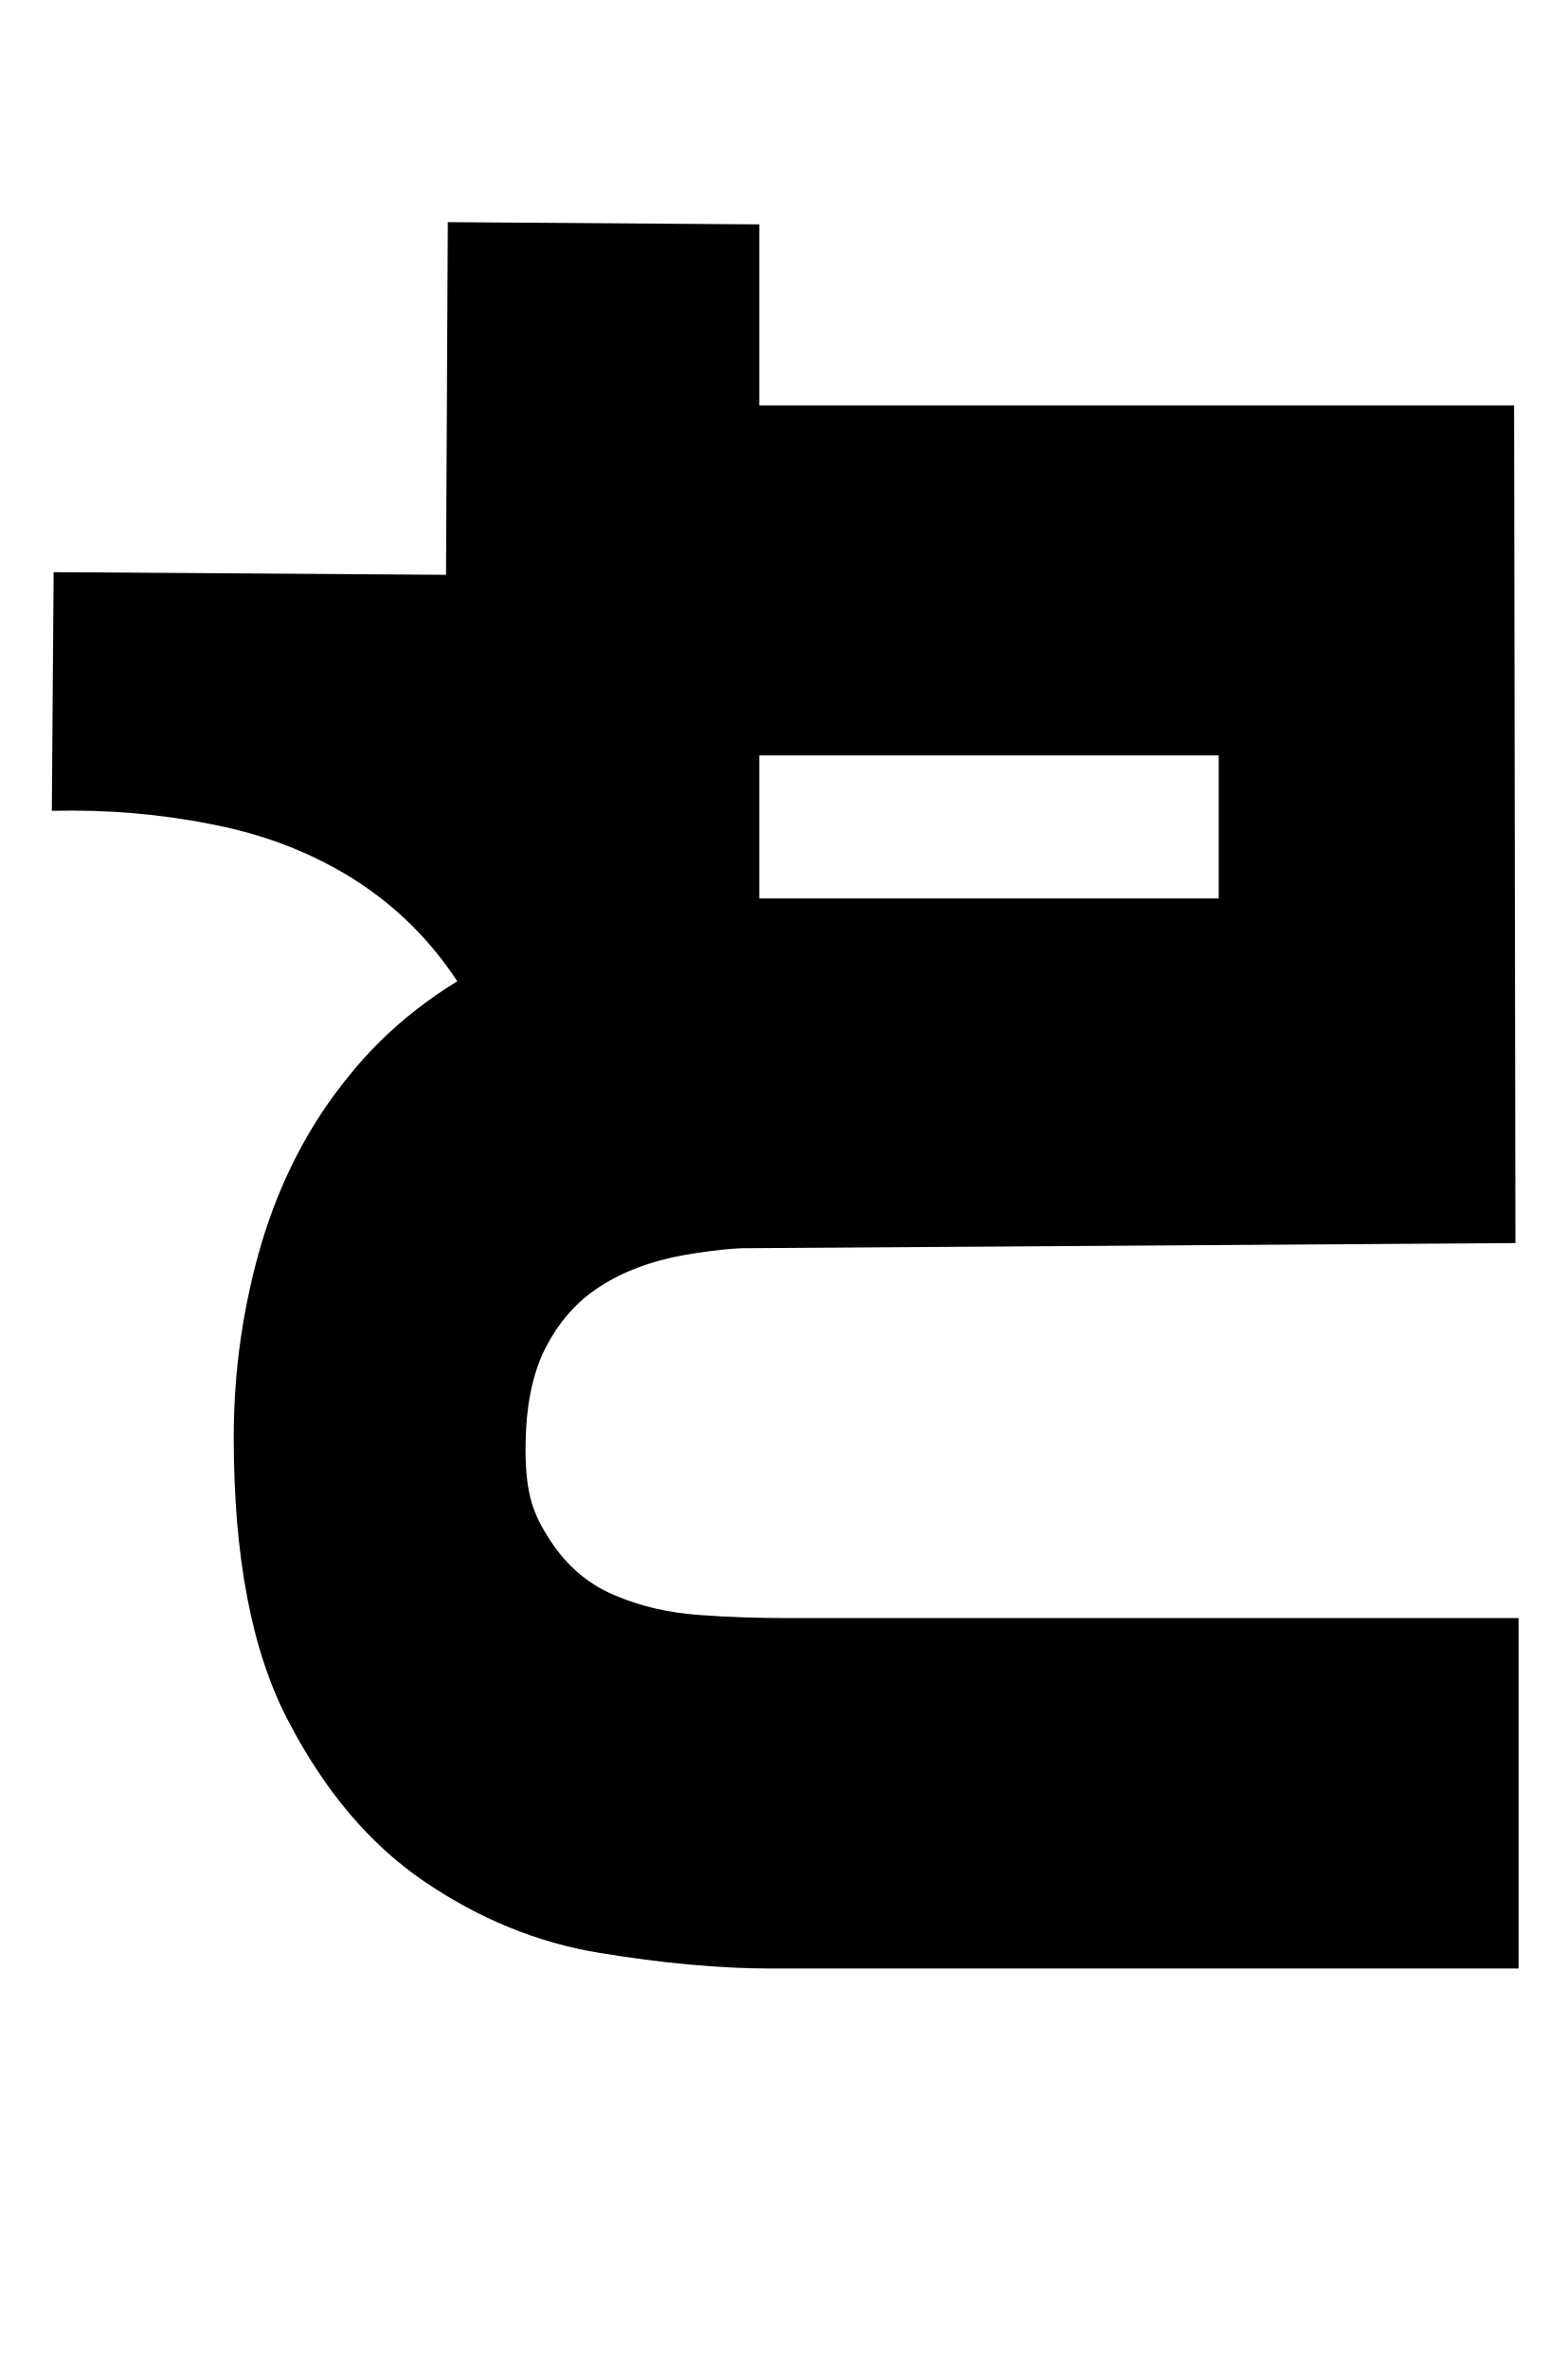
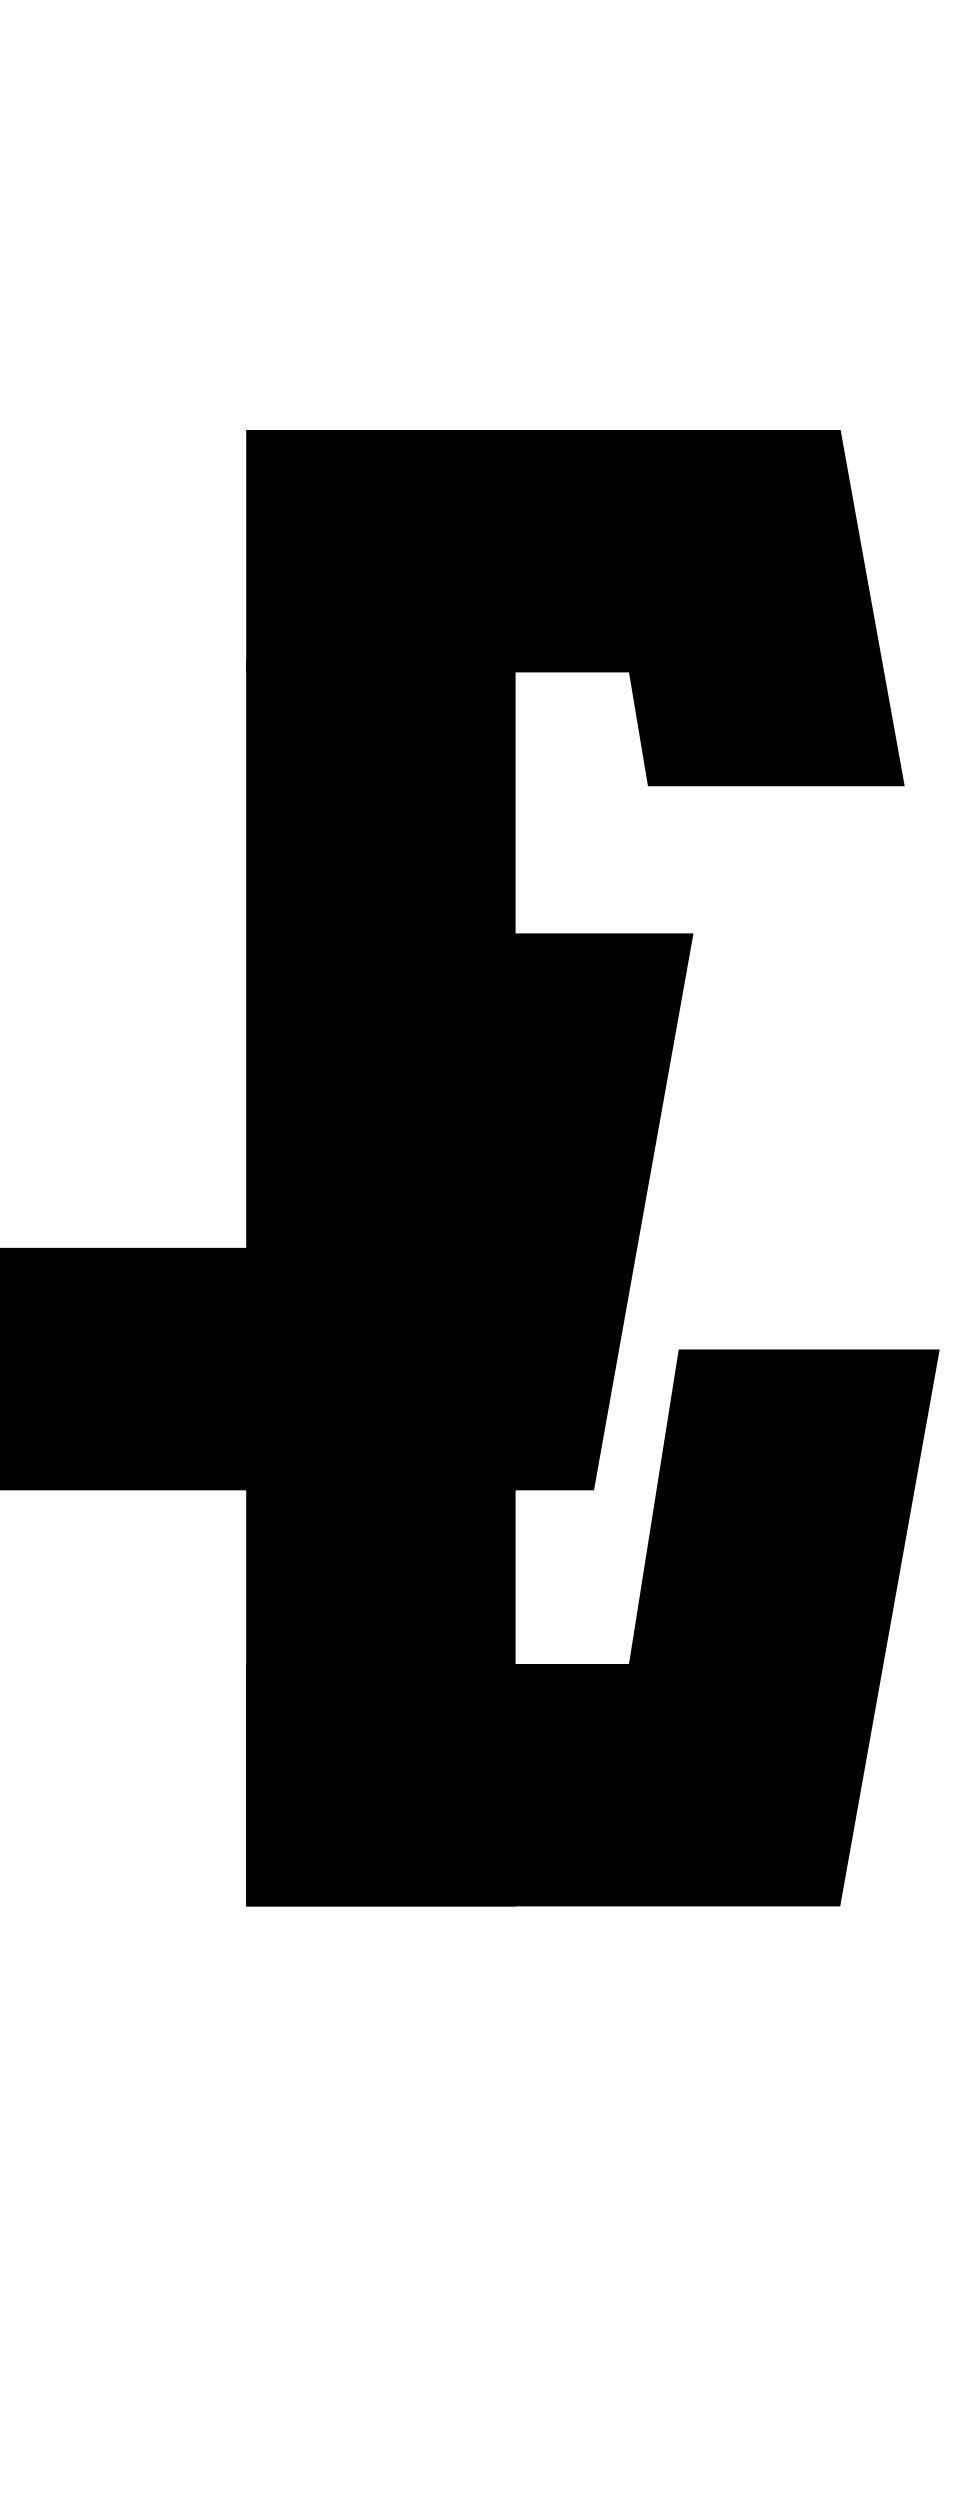
- <svg xmlns="http://www.w3.org/2000/svg" version="1.1" x="0px" y="0px" viewBox="0 0 350.8 530" style="enable-background:new 0 0 350.8 530;" xml:space="preserve">
+ <svg xmlns="http://www.w3.org/2000/svg" version="1.1" x="0px" y="0px" viewBox="0 0 230.1 593" style="enable-background:new 0 0 230.1 593;" xml:space="preserve">
  <style type="text/css">
	.st0{display:none;}
	.st1{display:inline;}
- 	.st2{fill:#010202;}
- 	.st3{display:none;fill:#010202;}
</style>
-   <g id="E_00000051360959627468142820000017544460044616440767_">
-     <g>
-       <path d="M-340,7488.1h-265.6v-349.8h261.6v64.7h-184.7v75h169.5v59.8h-169.5v85.7H-340V7488.1z" />
+   <g id="_x5F_V1">
+     <g id="E_00000051360959627468142820000017544460044616440767_">
+ 	</g>
+     <g id="C">
+ 	</g>
+     <g id="N_x5F_3">
+ 	</g>
+     <g id="A">
+ 	</g>
+     <g id="N_00000054254949360326627830000005329152182886584764_">
+ 	</g>
+     <g id="e">
+ 	</g>
+     <g id="T">
+ 	</g>
+     <g id="N_00000127748963548567887910000006918738376549339794_">
+ 	</g>
+     <g id="I">
+ 	</g>
+     <g id="A1">
+ 	</g>
+     <g id="M">
+ 	</g>
+     <g id="R">
+ 	</g>
+     <g id="O_00000083778567647030904660000008843847121500168630_">
+ 	</g>
+     <g id="F">
+ 	</g>
+     <g id="N">
+ 	</g>
+     <g id="E">
+ 	</g>
+     <g id="P">
+ 	</g>
+     <g id="O">
+ 	</g>
+   </g>
+   <g id="Ebene_20">
+     <text transform="matrix(1 0 0 1 -1761.644 1054.634)">
+       <tspan x="0" y="0" style="fill:#E30613; font-family:'SH-Maintenance-V2'; font-size:490px; letter-spacing:-19;">M</tspan>
+       <tspan x="604.7" y="0" style="fill:#E30613; font-family:'SH-Maintenance-V2'; font-size:490px;">A</tspan>
+       <tspan x="965.8" y="0" style="fill:#E30613; font-family:'SH-Maintenance-V2'; font-size:490px; letter-spacing:-19;">I</tspan>
+       <tspan x="1090.7" y="0" style="fill:#E30613; font-family:'SH-Maintenance-V2'; font-size:490px;">NTENANCE</tspan>
+     </text>
+     <rect x="-4800.1" y="709.6" style="fill:none;" width="1722.6" height="412.6" />
+     <text transform="matrix(1 0 0 1 -4800.056 1059.489)">
+       <tspan x="0" y="0" style="fill:#E30613; font-family:'SH-Maintenance-V2'; font-size:490px;">OPEN</tspan>
+       <tspan x="1660.1" y="0" style="fill:#E30613; font-family:'SH-Maintenance-V2'; font-size:485px; letter-spacing:-9;"> </tspan>
+     </text>
+     <text transform="matrix(1 0 0 1 -2964.06 1069.107)">
+       <tspan x="0" y="0" style="fill:#E30613; font-family:'SH-Maintenance-V2'; font-size:490px; letter-spacing:-19;">F</tspan>
+       <tspan x="252.8" y="0" style="fill:#E30613; font-family:'SH-Maintenance-V2'; font-size:490px;">O</tspan>
+       <tspan x="634.1" y="0" style="fill:#E30613; font-family:'SH-Maintenance-V2'; font-size:490px; letter-spacing:-167;"> </tspan>
+       <tspan x="602.7" y="0" style="fill:#E30613; font-family:'SH-Maintenance-V2'; font-size:490px;">R</tspan>
+     </text>
+   </g>
+   <g id="Hilfslinien">
+     <rect x="2490.5" y="682.7" style="fill:none;" width="7398.2" height="466.4" />
+     <text transform="matrix(1 0 0 1 2490.508 1031.88)">
+       <tspan x="0" y="0" style="fill:#E30613; font-family:'SH-Maintenance-V2'; font-size:489px; letter-spacing:-19;">WE</tspan>
+       <tspan x="739.4" y="0" style="fill:#E30613; font-family:'SH-Maintenance-V2'; font-size:489px; letter-spacing:-29;">G</tspan>
+       <tspan x="1081.2" y="0" style="fill:#E30613; font-family:'SH-Maintenance-V2'; font-size:489px; letter-spacing:-9;">E</tspan>
+       <tspan x="1468.4" y="0" style="fill:#E30613; font-family:'SH-Maintenance-V2'; font-size:489px;">N </tspan>
+       <tspan x="1939.8" y="0" style="fill:#E30613; font-family:'SH-Maintenance-V2'; font-size:489px; letter-spacing:9;">U</tspan>
+       <tspan x="2312" y="0" style="fill:#E30613; font-family:'SH-Maintenance-V2'; font-size:489px; letter-spacing:-9;">M</tspan>
+       <tspan x="2736.9" y="0" style="fill:#E30613; font-family:'SH-Maintenance-V2'; font-size:489px;">B</tspan>
+       <tspan x="3081.2" y="0" style="fill:#E30613; font-family:'SH-Maintenance-V2'; font-size:489px; letter-spacing:-19;">A</tspan>
+       <tspan x="3439.1" y="0" style="fill:#E30613; font-family:'SH-Maintenance-V2'; font-size:489px;">U </tspan>
+       <tspan x="3910" y="0" style="fill:#E30613; font-family:'SH-Maintenance-V2'; font-size:489px; letter-spacing:-29;">G</tspan>
+       <tspan x="4268.4" y="0" style="fill:#E30613; font-family:'SH-Maintenance-V2'; font-size:489px;">E</tspan>
+       <tspan x="4585.3" y="0" style="fill:#E30613; font-family:'SH-Maintenance-V2'; font-size:489px; letter-spacing:-39;">Ö</tspan>
+       <tspan x="4926.6" y="0" style="fill:#E30613; font-family:'SH-Maintenance-V2'; font-size:489px;">FFNET</tspan>
+     </text>
+   </g>
+   <g id="T_00000151528559115874515910000005984389023753216649_">
+     <path d="M8443.9,452.2V102.4h76.9v349.8H8443.9z" />
+     <path d="M8374.3,102.4h146.5c94.6,0,140.6,55.9,140.6,149.4h-64.7c0-54.9-23.5-72.5-75.9-72.5h-146.5V102.4z" />
+   </g>
+   <g id="E_00000150082740960534394650000001756674408269680310_">
+     <path d="M8255.1,452.1V156.4h-63.8v295.6H8255.1z" />
+     <path d="M8132.8,353.3h140.9c0,0,13.3-74.6,23.6-132.1h-61.9l-11.8,74.6h-90.8V353.3z" />
+     <path d="M8191.3,452.1h140.9c0,0,13.3-74.6,23.6-132.1h-61.9l-11.8,74.6h-90.8V452.1z" />
+     <path d="M8286.5,186.3h60.9c-7.9-43.7-15.2-84.5-15.2-84.5h-140.9v57.5h90.8L8286.5,186.3z" />
+   </g>
+   <g id="N_00000099632580371903072950000016892054108610634910_">
+     <path d="M8015.1,451.9l93.9-349.3h-69l-60.2,237.7h-1l-56.3-237.7h-77.3l-41.6,152.6h70.4l9.8-41.6h1l58.7,237.7L8015.1,451.9z" />
+     <rect x="7797.9" y="102.6" width="76.8" height="349.3" />
+   </g>
+   <g id="F_00000114769032895886322120000014247326199313495697_">
+     <path d="M7605.6,451.9h-76.8V102.7h245.5v64.5h-168.7V248h146.2v59.7h-146.2V451.9z" />
+   </g>
+   <g id="F_00000173141720675959051990000004486108456543280518_">
+     <path d="M7319.3,451.6h132.8V169.3h-54.9v217.1h-77.9V451.6z" />
+     <path d="M7351.3,451.7c0-18,2.9-33.6,10.7-46.8c6.8-12.2,16.6-23.4,28.3-31.2c11.7-7.8,25.4-13.7,40-17.6   c14.6-3.9,30.2-5.9,70.2-5.9v-81.4c-52.2,0-76.6,3.9-100,12.2c-23.4,8.8-44.4,20-61.9,36.1c-17.6,16.6-31.2,35.1-41.4,57.5   c-9.8,22.9-14.1,48.8-14.1,77H7351.3z" />
+     <polygon points="7500.6,100.7 7397.2,100.7 7397.2,383 7452.1,383 7452.1,165.8 7500.6,165.8  " />
+   </g>
+   <g id="Ö">
+     <path d="M6937.3,278.8c0-103.7,64.1-184.4,171.6-184.4c107.6,0,171.6,80.7,171.6,184.4c0,100.7-64.1,181.4-171.6,181.4   C7001.4,460.2,6937.3,379.5,6937.3,278.8z M7014.1,278.8c0,58.2,25.9,116.9,94.9,116.9c68.9,0,94.9-58.7,94.9-116.9   c0-61.1-25.9-119.8-94.9-119.8C7040,159,7014.1,217.6,7014.1,278.8z M7075.7,248.9v-57.2h66v57.2H7075.7z M7075.7,336v-57.2h66V336   H7075.7z" />
+   </g>
+   <g id="E_00000056408675155028286430000005814045595369560991_">
+     <path d="M6908.3,452.2h-265V103.1h261.1v64.5H6720v74.8h169.2v59.7H6720v85.6h188.3V452.2z" />
+   </g>
+   <g id="G_00000142136150640176763200000005464168929300255362_">
+     <path d="M6265.9,368h76.4V178.8l98-1.5l-1.5-75h-174L6265.9,368z M6265.9,452.2l267.6-0.5v-63.2l-190.1,1l-1-98l-75,1.5   L6265.9,452.2z M6433.5,451.8h101c10.8-7.4,23-15.2,33.8-22.5c11.8-8.3,21.1-17.2,30.9-26.5c8.3-8.3,15.2-18.6,21.6-32.3   c4.4-11.8,8.3-26,8.3-42.6c0-16.7-3.9-30.9-9.3-44.6c-6.4-12.7-14.7-23.5-25.5-32.3c-10.8-8.8-23-16.2-36.8-21.1   c-13.2-4.9-28.9-6.9-43.1-6.9c-20.6,0-37.7,3.4-53.9,10.8c-15.2,6.4-28.9,16.2-37.7,27.9c-10.8,12.7-18.1,27-23,43.1   c-5.9,17.2-8.3,35.3-6.9,53.9h64.2c0-9.8,1.5-17.6,3.4-27.4c1.5-9.3,3.4-16.7,8.8-25c2.9-7.4,9.3-13.2,16.2-17.6   c6.4-5.4,14.7-7.4,25.5-7.4c14.2,0,26,4.9,35.8,14.7c9.3,7.8,14.2,21.1,14.2,36.8c0,10.3-2.5,20.1-6.9,27   c-5.4,8.3-10.8,15.7-17.2,21.6c-6.9,7.4-15.2,12.3-22.5,18.1c-8.3,4.9-16.7,10.8-24,15.7C6476.6,423.8,6446.3,443.4,6433.5,451.8z" />
+   </g>
+   <g id="U_00000122691519521168774280000013841469757125651126_">
+     <path d="M6111.2,463.6c-102.4-1.5-114.8-74.7-114.8-119.8v-242h77.7v238.5c0,24.3,0,55.9,37.1,57.9V463.6z" />
+     <path d="M5833,101.9h77.7v238.5c0,25.2,0,57.9,41.1,57.9c36.6,0,45-24.7,45-58.9v-15.8h70.3v30.7c0,77.2-57.4,109.4-116.3,109.4   c-105.4,0-117.8-74.2-117.8-119.8V101.9z" />
+   </g>
+   <g id="A_00000004505667569094896160000014532079075801900974_">
+     <path d="M5677.6,203.9l-3,70.3l30,6.9v1l-247.3,61v75.2l121.9,33.4l15.2-61l-22.1-9.3v-1l244.4-61v-78.2L5677.6,203.9z" />
+     <polygon points="5502,430.6 5579.7,451.7 5585.6,451.7 5644.2,212.8 5645.1,212.8 5704.6,451.7 5781.4,451.7 5816.8,319.5    5748.4,317.5 5742.5,342.6 5741.5,342.6 5681.5,101.1 5609.2,101.1 5548.3,339.6 5547.3,339.6  " />
+   </g>
+   <g id="B">
+     <path d="M5138.7,452.2V103.1H5303c66.5,0,111.5,21.5,111.5,86.6c0,34.7-16.6,57.7-47.4,72.9c43,12.2,64.1,45,64.1,88.5   c0,70.9-60.1,101.2-123.2,101.2H5138.7z M5287.3,162.8h-71.9v81.7h77.8c27.4,0,46.9-12.2,46.9-41.6   C5340.2,170.1,5314.7,162.8,5287.3,162.8z M5215.5,392.6h82.2c29.8,0,56.7-9.8,56.7-46c0-35.7-22-49.9-55.3-49.9h-83.6V392.6z" />
+   </g>
+   <g id="M_00000134250281029563310950000003257287664879667615_">
+     <path d="M4881.4,335.1h75.5c-12.8-20.6-144.7-232.9-144.7-232.9h-77v350.1h72.1V217.4h1C4808.4,217.4,4845.2,276.2,4881.4,335.1z" />
+     <path d="M4957.5,335.1c36.3-58.8,73.1-117.7,73.1-117.7h1v234.9h72.1V102.1h-77c0,0-131.9,212.3-144.7,232.9H4957.5z" />
+   </g>
+   <g id="U">
+     <path d="M4685.5,452.2h-247.3v-64.6h170.4v-285h76.9V452.2z M4391.2,452.2V102.6h76.9v285h170.4v64.6H4391.2z" />
+   </g>
+   <g id="N_00000154425763484525918430000008508601231558086807_">
+     <path d="M4140.7,452.2l93.9-349.3h-69l-60.2,237.7h-1L4048.2,103h-77.3l-41.6,152.6h70.4l9.8-41.6h1l58.7,237.7L4140.7,452.2z" />
+     <rect x="3923.5" y="103" width="76.8" height="349.3" />
+   </g>
+   <g id="E_00000165205204584183719570000002201050886193303485_">
+     <path d="M3609.6,281.2h-64.3c0-107.2,80.4-171.1,180.8-171.1v76.5C3668.1,186.6,3609.6,212.5,3609.6,281.2z" />
+     <path d="M3717.6,381.1c0-68.7-58.5-94.5-116.5-94.5V210c100.4,0,180.8,63.8,180.8,171.1H3717.6z" />
+     <polygon points="3894.5,373.8 3894.5,452.2 3723.4,452.2 3718.6,373.8  " />
+     <path d="M3609.6,281.2c0,68.7,58.5,94.5,116.5,94.5v76.5c-100.4,0-180.8-63.8-180.8-171.1H3609.6z" />
+     <path d="M3575.3,86.7V4.4c26.8,0,53.1,4.9,76.5,12.7c23.4,8.8,43.4,20,60.9,36.1s31.2,34.6,40.9,57.5   c10.2,22.9,15.1,49.2,15.1,76.5h-69.2c0-18-3.4-32.7-10.2-45.8c-7.3-13.2-16.6-23.4-28.3-32.2c-11.7-7.8-25.8-13.6-40-18   C3605.5,87.7,3590.9,86.7,3575.3,86.7z" />
+   </g>
+   <g id="G">
+     <path d="M3529.6,452.8h-48.9l-7.8-39.6c-27.4,35.2-62.1,47.9-95.8,47.9c-107.6,0-171.6-80.7-171.6-181.4   c0-103.7,64.1-184.4,171.6-184.4c71.4,0,139.4,43.5,147.2,123.2h-73.4c-9.3-39.1-37.2-58.7-73.8-58.7c-68.9,0-94.9,58.7-94.9,119.8   c0,58.2,25.9,116.9,94.9,116.9c50.4,0,78.7-26.4,83.1-75.3h-77.3v-57.2h146.7V452.8z" />
+   </g>
+   <g id="E_00000005963599347184841430000018193220976272044449_">
+     <path d="M3189.9,452.2h-265V103.1H3186v64.5h-184.4v74.8h169.2v59.7h-169.2v85.6h188.3V452.2z" />
+   </g>
+   <g id="W">
+     <path d="M2658.5,219.2c-36.3,58.9-73.1,117.7-73.1,117.7h-1V102h-72.1v350.3h77c0,0,132-212.4,144.7-233H2658.5z M2734.5,219.2   H2659c12.8,20.6,144.7,233,144.7,233h77V102h-72.1v235h-1C2807.6,337,2770.8,278.1,2734.5,219.2z" />
+   </g>
+   <g id="E_00000113322483045279252990000013609696148037364875_">
+     <path d="M1729.5,279.7h-64.9c0-108.1,81.1-172.5,182.4-172.5v77.2C1788.4,184.4,1729.5,210.4,1729.5,279.7z" />
+     <path d="M1841,380.5c0-69.3-59-95.4-117.5-95.4V208c101.3,0,182.4,64.4,182.4,172.5H1841z" />
+     <polygon points="2019.5,373.1 2019.5,452.2 1846.9,452.2 1842,373.1  " />
+     <path d="M1729.5,279.7c0,69.3,59,95.4,117.5,95.4v77.2c-101.3,0-182.4-64.4-182.4-172.5H1729.5z" />
+     <path d="M1697.5,83.6V0.5c27,0,53.6,4.9,77.2,12.8c23.6,8.8,43.7,20.2,61.4,36.4s31.5,34.9,41.3,58c10.3,23.1,15.2,49.6,15.2,77.2   h-69.8c0-18.2-3.4-32.9-10.3-46.2c-7.4-13.3-16.7-23.6-28.5-32.4c-11.8-7.9-26.1-13.8-40.3-18.2C1728,84.6,1713.2,83.6,1697.5,83.6   z" />
+   </g>
+   <g id="C_00000112622374827432275670000003417328206733987971_">
+     <path d="M1635.3,219.4h-74.5c-5.4-34.8-38.7-61.3-76.4-61.3c-69.1,0-95.1,58.8-95.1,120.1c0,58.3,26,117.1,95.1,117.1   c47,0,73.5-31.9,79.4-78.4h74.5c-7.8,87.7-67.6,143.1-153.9,143.1c-107.8,0-172-80.9-172-181.8c0-103.9,64.2-184.7,172-184.7   C1560.8,93.4,1626,138.5,1635.3,219.4z" />
+   </g>
+   <g id="N_00000117657359395406629260000008490405748572120458_">
+     <path d="M1000.1,452.2h76.9V102.6h-76.9V452.2z" />
+     <polygon points="1218,452.2 1311.5,102.6 1242.9,102.6 1182.7,340.6 1181.7,340.6 1125.4,102.6 1048.1,102.6 1006.4,255.4    1076.9,255.4 1086.7,213.8 1087.7,213.8 1147,452.2  " />
+   </g>
+   <g id="A_00000070819818803741320060000005539798163125646774_">
+     <path d="M817.8,203.9l-3,70.3l30,6.9v1l-247.3,61v75.2l121.9,33.4l15.2-61l-22.1-9.3v-1l244.4-61v-78.2L817.8,203.9z" />
+     <polygon points="642.3,430.6 720,451.7 725.9,451.7 784.4,212.8 785.4,212.8 844.9,451.7 921.6,451.7 957,319.5 888.6,317.5    882.7,342.6 881.8,342.6 821.8,101.1 749.5,101.1 688.5,339.6 687.5,339.6  " />
+   </g>
+   <g id="N_00000129165096651451788460000006894638935768142516_">
+     <path d="M341.6,452.2h-72V102.4H346l146,234.7h1V102.4h72v349.9h-76.9L342.6,218h-1V452.2z" />
+   </g>
+   <g id="E_00000096737436898591806260000014476501128100374183_">
+     <path d="M122.3,452.2V156.6H58.4v295.6H122.3z" />
+     <path d="M0,353.5h140.9c0,0,13.3-74.6,23.6-132.1h-61.9l-11.8,74.6H0V353.5z" />
+     <path d="M58.4,452.2h140.9c0,0,13.3-74.6,23.6-132.1h-61.9l-11.8,74.6H58.4V452.2z" />
+     <path d="M153.7,186.5h60.9c-7.9-43.7-15.2-84.5-15.2-84.5H58.4v57.5h90.8L153.7,186.5z" />
+   </g>
+   <g id="T_00000040572434587172107020000003403572265167091088_" class="st0">
+     <path class="st1" d="M-274.9,452.1h65.4V179.8H-0.6V102h-274.3V452.1z" />
+     <polygon class="st1" points="-180.2,452.2 -88.7,102 -154.5,102 -215.4,340.7 -215.9,340.7 -247.1,452.1  " />
+   </g>
+   <g id="N_00000162323512888102647520000008162614129556769983_" class="st0">
+     <rect x="-402" y="102.4" class="st1" width="76.8" height="349.2" />
+     <path class="st1" d="M-667.1,451.6h77.8l92.9-263.1h1l90.5,263.1h79.7l-130.6-349.2h-78.7L-667.1,451.6z" />
+   </g>
+   <g id="I_00000075868811598525912980000008971315367424001668_" class="st0">
+     <text transform="matrix(1 0 0 1 -810.4118 451.5694)" class="st1" style="font-family:'SH-Maintenance-V2'; font-size:490px; letter-spacing:-19;">I</text>
+   </g>
+   <g id="A_00000047767008426511249760000015642639169606536113_" class="st0">
+     <polygon class="st1" points="-904.7,451.6 -810.9,451.6 -810.9,398.1 -840.9,398.1 -840.9,161.6 -904.7,161.6  " />
+     <polygon class="st1" points="-1019,348.1 -854.1,348.1 -854.1,167 -840.9,167 -840.9,103.2 -1019,103.2 -1019,167 -907.6,167    -907.6,284.3 -1019,284.3  " />
+     <path class="st1" d="M-1109.8,451.6h75.6c0.5-23.1,3.4-48.1,8.3-75.1c5.4-27,12.8-53.5,22.1-80c9.3-26,21.1-50.5,35.3-74.1   c14.2-23.1,30.4-42.7,48.6-58.4v-60.8h-238V169h165.4c-33.4,40.2-60.4,84.4-80.5,132.5C-1093.6,349.6-1105.8,399.6-1109.8,451.6z" />
+   </g>
+   <g id="M_00000030454837118209363920000004010763359709145015_" class="st0">
+     <path class="st1" d="M-1468.8,158.9h-153.8l0.5,216.7h-133.3v76.6h197.7l-0.5-217.2h89.3V158.9z" />
+     <polygon class="st1" points="-1217.9,103.7 -1294,103.7 -1294,452.2 -1157.8,452.2 -1157.8,388.3 -1217.9,388.3  " />
+     <polygon class="st1" points="-1446.8,103.7 -1523.9,103.7 -1565.4,256.5 -1495.1,256 -1484.9,215 -1483.9,215 -1425.3,452.2    -1354.1,452.2 -1293,213.1 -1292.1,213.1 -1252.5,103.7 -1328.2,103.7 -1389.2,341 -1390.2,341  " />
+   </g>
+   <g id="R_00000005247159732225481780000017538744411482086332_" class="st0">
+     <path class="st1" d="M-2253.4,179.2v-77c45.1,0,119.2,12.3,119.2,116.7c0,58.4-31.9,115.2-108.4,115.2h-30.4v-69.6h15.7   c33.8,0,58.4-8.3,58.4-44.6C-2199,179.2-2231.4,179.2-2253.4,179.2z" />
+     <polygon class="st1" points="-2327,452.3 -2327,102.2 -2250,102.2 -2250,452.2  " />
+     <path class="st1" d="M-2138.7,592.6h-70.6c18.1-74,53.9-143.7,103-203h-162.8v-64.7h234.4v59.8   C-2088.7,431.7-2123.5,515.1-2138.7,592.6z" />
+   </g>
+   <g id="O_00000139989076900347810750000014339682335261473418_" class="st0">
+     <g class="st1">
+       <path d="M-2692.3,278.6c0-103.9,64.2-184.7,172-184.7c107.8,0,172,80.9,172,184.7c0,100.9-64.2,181.8-172,181.8    C-2628.1,460.4-2692.3,379.5-2692.3,278.6z M-2615.3,278.6c0,58.3,26,117.1,95.1,117.1c69.1,0,95.1-58.8,95.1-117.1    c0-61.3-26-120.1-95.1-120.1C-2589.4,158.6-2615.3,217.4-2615.3,278.6z" />
    </g>
  </g>
-   <g id="C">
-     <g>
-       <path d="M1693.4,738.1h-72.7c-5.3-33.9-37.8-59.8-74.6-59.8c-67.4,0-92.8,57.4-92.8,117.1c0,56.9,25.3,114.3,92.8,114.3    c45.9,0,71.7-31.1,77.5-76.5h72.7c-7.6,85.6-66,139.6-150.1,139.6c-105.2,0-167.8-78.9-167.8-177.4    c0-101.4,62.6-180.3,167.8-180.3C1620.7,615.2,1684.3,659.2,1693.4,738.1z" />
-     </g>
-   </g>
-   <g id="N_x5F_3">
-     <polygon points="1083.6,1379.8 1041.8,1533.6 1112.5,1533.6 1122.4,1491.8 1123.4,1491.8 1182.3,1730.6 1254.1,1731.1    1347.9,1381.8 1279.1,1380.8 1218.7,1619.1 1217.7,1619.1 1161.2,1380.3  " />
-     <polygon points="1116.2,1380 1039.5,1379.5 1038.5,1530.9 1038,1595.8 1037,1729.9 1113.7,1730.4  " />
-   </g>
-   <g id="A">
-     <path d="M938.5,1375.1c0-9.8-1-20.6-2.9-32.4c-2-12.3-6.4-23.1-13.7-33.4c-6.9-10.3-17.2-19.1-30.4-26c-13.3-6.9-31.4-10.3-54-10.3   c-12.8,0-25,1.5-36.8,5.4c-11.8,3.4-22.6,8.8-31.9,16.2c-9.3,7.9-16.7,17.2-22.6,29c-5.4,11.8-8.3,26-8.3,42.7v126.2h60.4V1379   c0-7.4,0.5-14.2,1.5-20.6c1.5-5.9,3.4-11.3,5.9-15.7c2.9-4.4,6.9-7.9,11.8-10.3c4.9-2.5,11.3-3.9,19.1-3.9c8.8,0,15.7,1.5,20.6,4.9   c4.9,2.9,8.3,6.9,10.3,11.8c2,4.9,3.4,10.3,3.9,16.2c0.5,5.9,0.5,11.3,0.5,16.7v114.4h66.8V1375.1z" />
-     <polygon points="938.5,1492.4 994.4,1492.4 994.9,1209.2 994.9,1142.4 743.6,1142.4 743.6,1209.2 938.5,1209.2  " />
-     <polygon points="754,1492.4 809.9,1492.4 810.4,1209.2 810.4,1142.5 706.5,1142.5 706.5,1209.2 754,1209.2  " />
-   </g>
-   <g id="N_00000054254949360326627830000005329152182886584764_">
-     <g>
-       <path d="M589.7,441.3V156.1H419.2V91.4h247.5v349.9H589.7z" />
-     </g>
-     <path d="M363.1,385c10.1,0,18-1.8,23.5-5.4c5.6-3.6,9.6-8.2,12-14c2.5-5.7,3.9-11.9,4.4-18.6c0.5-6.7,0.7-13.1,0.7-19.4V91.4h76.9   v239.7c0,11.4-1.1,24-3.4,37.7c-2.3,13.7-7.5,26.5-15.7,38.5c-8.2,11.9-19.9,21.9-35.3,29.9c-15.4,8-36.1,12-62.2,12L363.1,385z" />
-   </g>
-   <g id="e">
-     <g>
-       <path d="M134.1,436.9c-14-2.3-27-7.7-39.2-16c-12.2-8.3-22.3-20.3-30.4-35.9c-8.2-15.6-12.2-36.8-12.2-63.4    c0-15,2.1-29.4,6.2-43.4c4.2-14,10.6-26.5,19.5-37.4c8.8-11,20.1-19.8,33.9-26.5c13.8-6.7,30.5-12.3,50.2-12.3H193v76.8h-16    c-8.7,0-16.6,0.7-24,2c-7.3,1.3-13.6,3.7-18.7,7c-5.2,3.3-9.2,7.9-12.2,13.7c-3,5.8-4.5,13.4-4.5,22.7c0,10.3,1.8,14.7,5.5,20.4    c3.7,5.7,8.4,9.7,14.2,12.2c5.8,2.5,12.1,4,19,4.5c6.8,0.5,13.4,0.7,19.7,0.7h163.8v78.4H172.5    C160.9,440.4,148.1,439.2,134.1,436.9" />
-     </g>
-     <polygon points="159.6,201 272.7,201 272.7,169 135.9,169 135.9,90.7 338.8,90.7 339.1,278.1 159.6,279.3  " />
-     <g>
-       <path d="M100.2,49.7l-0.4,78.9L12,128l-0.4,53.4c12.3-0.3,24.2,0.7,35.7,3c11.5,2.2,21.7,6.1,30.9,11.7    c9.1,5.6,16.8,12.8,23.1,21.9c6.3,9,10.3,20.2,12.2,33.5l56.4,0.4l0-201.7L100.2,49.7z" />
-     </g>
-     <g class="st0">
-       <path class="st1" d="M99.5,693.2l-0.4,78.9l-87.8-0.6l-0.4,53.4c12.3-0.3,24.2,0.7,35.7,3c11.5,2.2,21.7,6.1,30.9,11.7    c9.1,5.6,16.8,12.8,23.1,21.9c6.3,9,10.3,20.2,12.2,33.5l56.4,0.4l0-201.7L99.5,693.2z" />
-     </g>
-     <polygon class="st2" points="169.2,694 170.5,560 100.8,559.5 99.5,694  " />
-   </g>
-   <g id="T">
-     <text transform="matrix(1 0 0 1 -302.4557 440.035)" style="font-family:'SHBDA23V1'; font-size:489px;">T</text>
-   </g>
-   <g id="N_00000127748963548567887910000006918738376549339794_">
-     <g>
-       <path d="M-559.2,440.6h-72V90.8h76.4l146,234.7h1V90.8h72v349.9h-76.9l-145.5-234.2h-1V440.6z" />
-     </g>
-   </g>
-   <g id="I">
-     <g>
-       <path d="M-527.4,7488h-76.9v-349.6h76.9V7488z" />
-     </g>
-   </g>
-   <g id="A1">
-     <path class="st0" d="M-624.3,7138.6h178.9v64h-13.4v117.8h0.2v64h-165.7v-64h111.7v-117.8h-111.7V7138.6z" />
-     <path class="st0" d="M-509.2,7197.3h64v237.2h29.7v53.8h-93.7V7197.3z" />
-     <path class="st0" d="M-573.7,7258.5c-14.2,23.3-26,48.1-35.5,74.5c-9.5,26.3-16.8,53-22,79.9c-5.2,27-7.9,52.1-8.2,75.5h-76   c4-52.3,16.2-102.6,36.7-150.9c20.5-48.3,47.4-92.6,80.7-132.9h-165.9v-66H-525v61C-543.3,7215.5-559.5,7235.2-573.7,7258.5z" />
-     <rect x="-446.6" y="7138.5" class="st3" width="112.1" height="64" />
-     <polygon class="st3" points="-445.2,7201.3 -459.4,7201.3 -459.4,7384.3 -333.6,7384.3 -333.6,7320.3 -445.2,7320.3  " />
-     <rect x="-415.5" y="7434.5" class="st2" width="111.9" height="53.8" />
-   </g>
-   <g id="M">
-     <path d="M-449.4,7291.4l41.8-154.1l78,0.5l56.9,238.8l1,0l60.8-238l76.5,0.5l-39.4,108.7l-1,0l-61.3,241l-72.1-0.4l-59.4-238.8   l-1,0l-10,41.6L-449.4,7291.4z" />
-     <path d="M-506.4,7192.1l154-0.1l0.1,77l-89.8,0.1l0.4,218.8l-199.4,0.1l-0.1-77l134.4-0.1L-506.4,7192.1z" />
-     <path d="M-99.2,7138.7l0.2,284.7l60.3,0l0,64.8l-137.4,0.1l-0.2-349.5L-99.2,7138.7z" />
-     <rect x="-537.6" y="7407.8" class="st3" width="151" height="77" />
-     <rect x="-448.1" y="7188.7" class="st3" width="61.4" height="77" />
-     <rect x="-737.4" y="7189.1" class="st3" width="135.3" height="77" />
-     <polygon class="st3" points="-545.3,7290.7 -560.1,7342.3 -561.1,7342.3 -618.7,7136.9 -694.6,7136.9 -600,7488.8 -523.1,7488.8    -474.4,7290.7  " />
-     <rect x="-134.6" y="7423.1" class="st3" width="110.7" height="64.8" />
-   </g>
-   <g id="R">
-     <g>
-       <path d="M-561.3,7487.8h-96.5v-56.1h30.6v-247.5h65.9V7487.8z" />
-     </g>
-     <g>
-       <path d="M-358.2,7366.5v211.8h-55.4v-146h-244.1v-65.9H-358.2z" />
-     </g>
-     <g>
-       <path d="M-627.1,7138.5c21.8,0,42.2,3.4,61,10.1c18.9,6.7,35.3,16.4,49.3,28.9c14,12.6,25,28,32.9,46.4c8,18.3,12,38.9,12,61.9    c0,18.5-2.8,35.4-8.4,50.8c-5.6,15.4-13.7,28.8-24.3,40.3c-10.6,11.5-23.5,20.7-38.6,27.7c-15.1,7-32,11.3-50.8,13v-63.8    c20.1-2.5,36.4-9.4,48.7-20.8c12.3-11.3,18.5-27.1,18.5-47.2c0-14.8-2.9-27.4-8.6-37.8c-5.7-10.3-13.4-18.7-22.9-25.2    c-9.5-6.4-20.2-11.1-32.1-14.1c-11.9-2.9-24.1-4.4-36.7-4.4" />
-     </g>
-   </g>
-   <g id="O_00000083778567647030904660000008843847121500168630_">
-     <g>
-       <path d="M-643.1,7314.2c0-100.4,62.1-178.6,166.3-178.6c104.2,0,166.3,78.2,166.3,178.6c0,97.6-62.1,175.8-166.3,175.8    C-581.1,7490-643.1,7411.8-643.1,7314.2z M-568.8,7314.2c0,56.4,25.1,113.2,91.9,113.2s91.9-56.8,91.9-113.2    c0-59.2-25.1-116.1-91.9-116.1S-568.8,7255-568.8,7314.2z" />
-     </g>
-   </g>
-   <g id="F">
-     <path d="M-575.8,7488c0-18,2.9-33.5,10.7-46.7c6.8-12.2,16.5-23.3,28.2-31.1c11.7-7.8,25.3-13.6,39.9-17.5   c14.6-3.9,30.1-5.8,70-5.8v-81.2c-52,0-76.3,3.9-99.7,12.2c-23.3,8.8-44.2,19.9-61.7,36c-17.5,16.5-31.1,35-41.3,57.4   c-9.7,22.8-14.1,48.6-14.1,76.8H-575.8z" />
-     <polygon points="-426,7138.4 -528.6,7138.4 -528.6,7418.4 -474.2,7418.4 -474.2,7203.1 -426,7203.1  " />
-     <polygon points="-606,7487.8 -474.2,7487.8 -474.2,7207.8 -528.7,7207.8 -528.7,7423.1 -606,7423.1  " />
-   </g>
-   <g id="N">
-     <g class="st0">
-       <path class="st1" d="M-569.5,7334l9.6,41.4h1l60.4-236.9h71.7l59.5,239.9h1l57-239.9h75.1l-93.6,348.1h-76l-59-236.9h-1l-58,236.9    h-77.5l-40.6-153.4L-569.5,7334z" />
-     </g>
-     <polygon class="st3" points="-562.7,7137.8 -638.2,7137.8 -585.1,7335.1 -515.8,7335.1  " />
-     <path d="M-515.2,7334.7l9.7,41.7h1l60.8-238.2h72l59.8,241.1h1l57.3-241.1h75.5l-94.1,349.9h-76.4l-59.3-238.2h-1l-58.3,238.2   h-77.9l-40.8-154.2L-515.2,7334.7z" />
-   </g>
-   <g id="E">
-     <g>
-       <path d="M2016.1,1541.1h-265V1192h261.1v64.5h-184.4v74.8h169.2v59.7h-169.2v85.6h188.3V1541.1z" />
-     </g>
-   </g>
-   <g id="P">
-     <polygon class="st0" points="-285.6,7137.6 -361.4,7137.6 -361.4,7312.5 -486.1,7312.5 -486.1,7376.2 -285.6,7376.2  " />
-     <polygon class="st0" points="-486.1,7376 -410.2,7376 -410.2,7201.1 -285.6,7201.1 -285.6,7137.3 -486.1,7137.3  " />
-     <path d="M-525.5,7491.4c102.9,0,115-72.5,115-116.9v-120.3h-75.9c0,96.6,0,116.9,0,116.9c0,24.6,0,56.5-40.1,56.5   c-35.8,0-44-24.2-44-57.5v-15.5H-639v30C-639,7460-583,7491.4-525.5,7491.4z" />
-   </g>
-   <g id="O">
-     <g class="st0">
-       <path class="st1" d="M-408.8,7235.1c-4.4-7-9.8-13.1-16.3-18.4c-6.5-5.3-13.9-9.4-22.1-12.4c-8.2-3-16.9-4.4-25.9-4.4    c-16.5,0-30.5,3.2-42,9.6c-11.5,6.4-20.8,14.9-28,25.6c-7.2,10.7-12.4,22.9-15.6,36.6c-3.3,13.7-4.9,27.8-4.9,42.4    c0,14,1.6,27.6,4.9,40.8c3.3,13.2,8.5,25.1,15.6,35.7c7.1,10.6,16.5,19,28,25.4c11.5,6.4,25.5,9.6,42,9.6    c22.4,0,39.9-6.8,52.5-20.5c12.6-13.7,20.3-31.7,23.1-54.1h70.9c-1.9,20.8-6.7,39.6-14.5,56.4c-7.8,16.8-18,31.1-30.8,42.9    c-12.8,11.8-27.7,20.8-44.8,27c-17.1,6.2-35.9,9.3-56.4,9.3c-25.5,0-48.4-4.4-68.8-13.3c-20.4-8.9-37.5-21.1-51.5-36.6    c-14-15.5-24.7-33.8-32.2-54.8c-7.5-21-11.2-43.6-11.2-67.8c0-24.9,3.7-47.9,11.2-69.2c7.5-21.3,18.2-39.9,32.2-55.7    c14-15.9,32.3-28.3,52.7-37.3c20.4-9,42.1-13.5,67.6-13.5c18.3,0,35.7,2.6,52,7.9c16.3,5.3,30.9,13,43.8,23.1    c12.9,10.1,23.5,22.6,31.9,37.5c8.4,14.9,13.7,32,15.9,51.3h-70.9C-401.6,7249.8-404.4,7242.1-408.8,7235.1z" />
-     </g>
-     <g>
-       <path d="M-326,7258.2h-70.9c2.2-19.3,7.5-36.4,15.9-51.3c8.4-14.9,19-27.4,31.9-37.5c12.9-10.1,27.5-17.8,43.8-23.1    c16.3-5.3,33.7-7.9,52-7.9c25.5,0,47.3,4.5,67.6,13.5c20.4,9,38.7,21.4,52.7,37.3c14,15.9,24.7,34.4,32.2,55.7    c7.5,21.3,11.2,44.4,11.2,69.2c0,24.2-3.7,46.9-11.2,67.8c-7.5,21-18.2,39.2-32.2,54.8c-14,15.5-31.2,27.7-51.5,36.6    c-20.4,8.9-43.3,13.3-68.8,13.3c-20.5,0-39.3-3.1-56.4-9.3c-17.1-6.2-32-15.2-44.8-27c-12.7-11.8-23-26.1-30.8-42.9    c-7.8-16.8-12.6-35.6-14.5-56.4h70.9c2.8,22.4,10.5,40.4,23.1,54.1c12.6,13.7,30.1,20.5,52.5,20.5c16.5,0,30.5-3.2,42-9.6    c11.5-6.4,20.8-14.8,28-25.4c7.2-10.6,12.4-22.5,15.6-35.7c3.3-13.2,4.9-26.8,4.9-40.8c0-14.6-1.6-28.8-4.9-42.4    c-3.3-13.7-8.5-25.9-15.6-36.6c-7.1-10.7-16.5-19.3-28-25.6c-11.5-6.4-25.5-9.6-42-9.6c-9,0-17.6,1.5-25.9,4.4    c-8.2,3-15.6,7.1-22.1,12.4c-6.5,5.3-12,11.4-16.3,18.4C-321.9,7242.2-324.7,7249.9-326,7258.2z" />
-     </g>
-   </g>
-   <g id="Hilfslinien">
-     <rect x="-4675.9" y="-505" style="fill:none;" width="7398.2" height="466.4" />
-     <text transform="matrix(1 0 0 1 -4675.861 -155.8952)" style="font-family:'SHBDA23V1'; font-size:489px;">OPEN FOR MAINTENANCE</text>
+   <g id="F_00000112611114215638550990000001535627271961867692_" class="st0">
+     <path class="st1" d="M-2891.6,452.3h132.8V170h-54.9v217.1h-77.9V452.3z" />
+     <path class="st1" d="M-2859.6,452.5c0-18,2.9-33.6,10.7-46.8c6.8-12.2,16.6-23.4,28.3-31.2c11.7-7.8,25.4-13.7,40-17.6   c14.6-3.9,30.2-5.9,70.2-5.9v-81.4c-52.2,0-76.6,3.9-100,12.2c-23.4,8.8-44.4,20-61.9,36.1c-17.6,16.6-31.2,35.1-41.4,57.5   c-9.8,22.9-14.1,48.8-14.1,77H-2859.6z" />
+     <polygon class="st1" points="-2710.3,101.4 -2813.7,101.4 -2813.7,383.7 -2758.8,383.7 -2758.8,166.6 -2710.3,166.6  " />
+   </g>
+   <g id="N_00000099642370421911350830000011672063677233731245_" class="st0">
+     <path class="st1" d="M-3462.1,298.6l9.7,41.7h1l60.8-238.2h72l59.8,241.1h1l57.3-241.1h75.5l-94.1,350h-76.5l-59.3-238.2h-1   l-58.3,238.2h-77.9l-40.8-154.3L-3462.1,298.6z" />
+   </g>
+   <g id="E_00000111172922047511655530000000589010560551726259_" class="st0">
+     <path class="st1" d="M-3544.7,452h-265.6V102.1h261.7v64.7h-184.7v75h169.5v59.8h-169.5v85.8h188.7V452z" />
+   </g>
+   <g id="P_00000129171892025599386490000003898456772564684721_" class="st0">
+     <path class="st1" d="M-4097.7,461.2c104.6,0,116.8-73.6,116.8-118.8V220.2h-77.1c0,98.2,0,118.8,0,118.8c0,25,0,57.4-40.7,57.4   c-36.3,0-44.7-24.5-44.7-58.4v-15.7h-69.7v30.4C-4213.1,429.3-4156.2,461.2-4097.7,461.2z" />
+     <polygon class="st1" points="-4058,344.9 -3980.9,344.9 -3980.9,167.1 -3854.2,167.1 -3854.2,102.3 -4058,102.3  " />
+     <path class="st1" d="M-3854.2,112.3h-77.1v177.7H-4058v64.8h203.7V112.3z" />
+   </g>
+   <g id="O_00000039126086928192479570000000753659908774239892_" class="st0">
+     <polygon class="st1" points="-4243,103 -4319.7,103 -4319.7,387.5 -4489.9,387.5 -4489.9,452.1 -4243,452.1  " />
+     <polygon class="st1" points="-4318.7,103 -4672.2,103 -4672.2,349.9 -4603.3,349.9 -4603.3,179.7 -4318.7,179.7  " />
+     <polygon class="st1" points="-4667.8,103 -4744.6,103 -4744.6,452.1 -4473.3,452.1 -4473.3,387.5 -4667.8,387.5  " />
  </g>
</svg>
